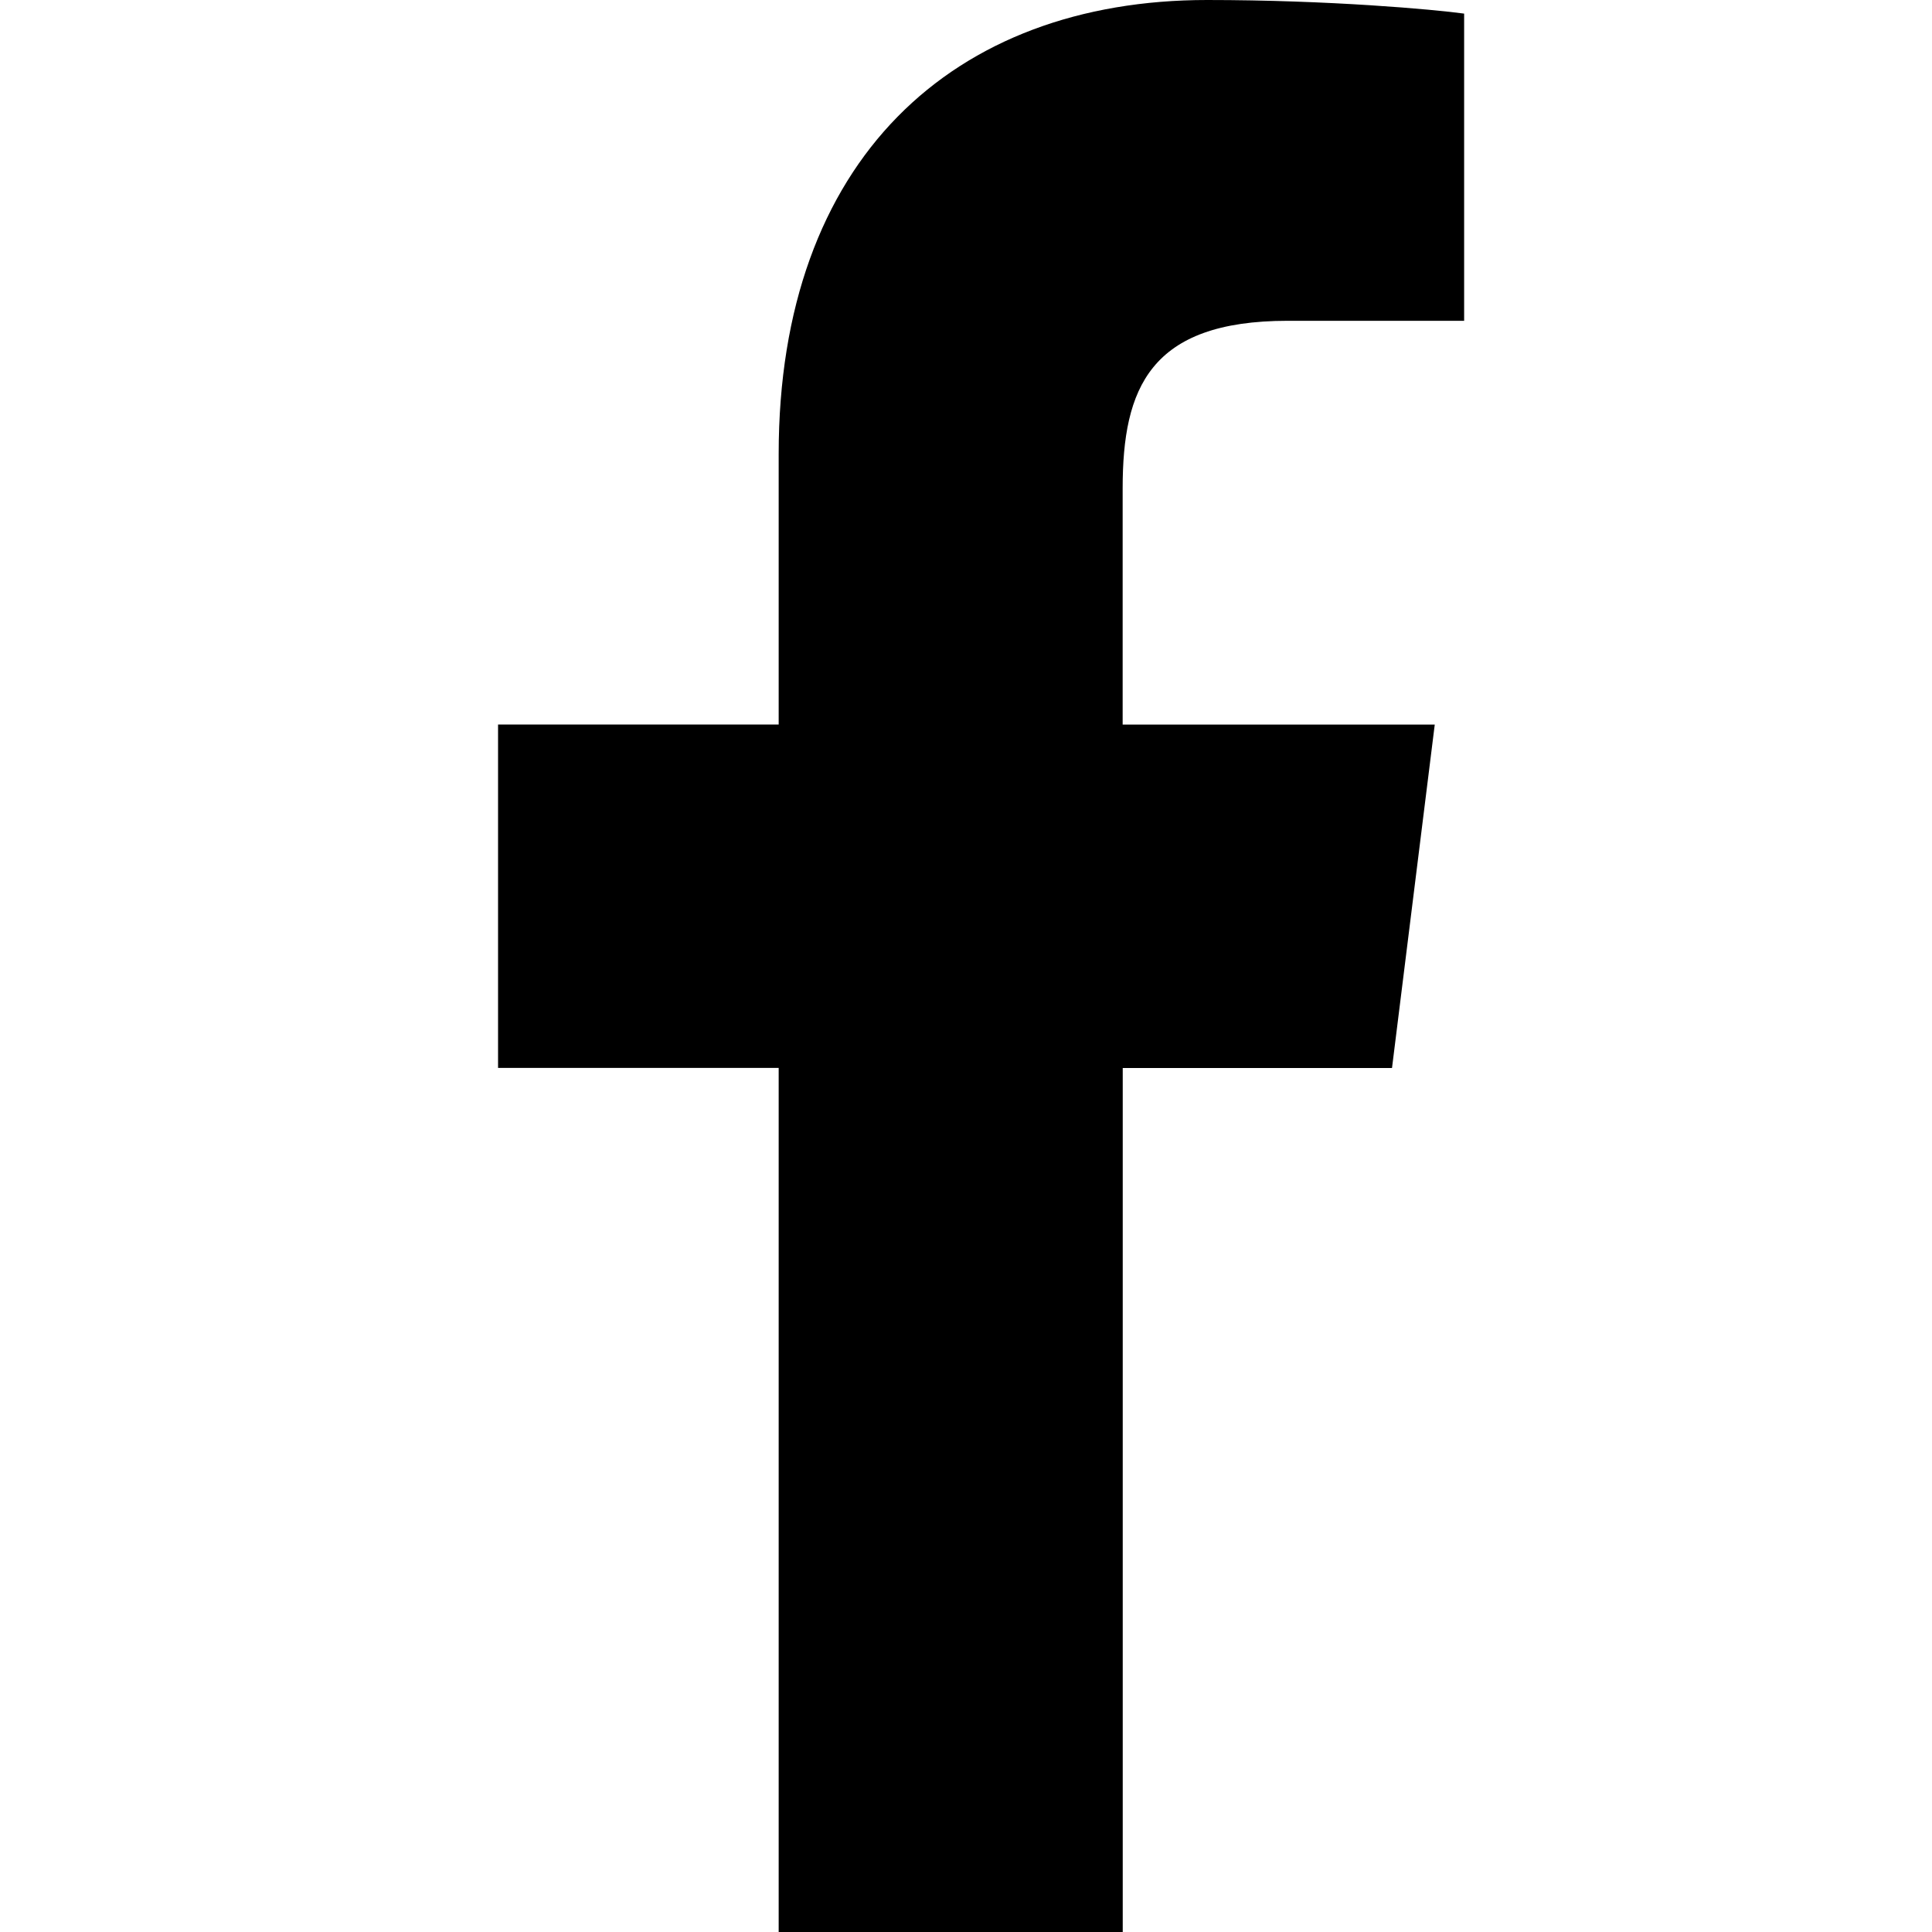
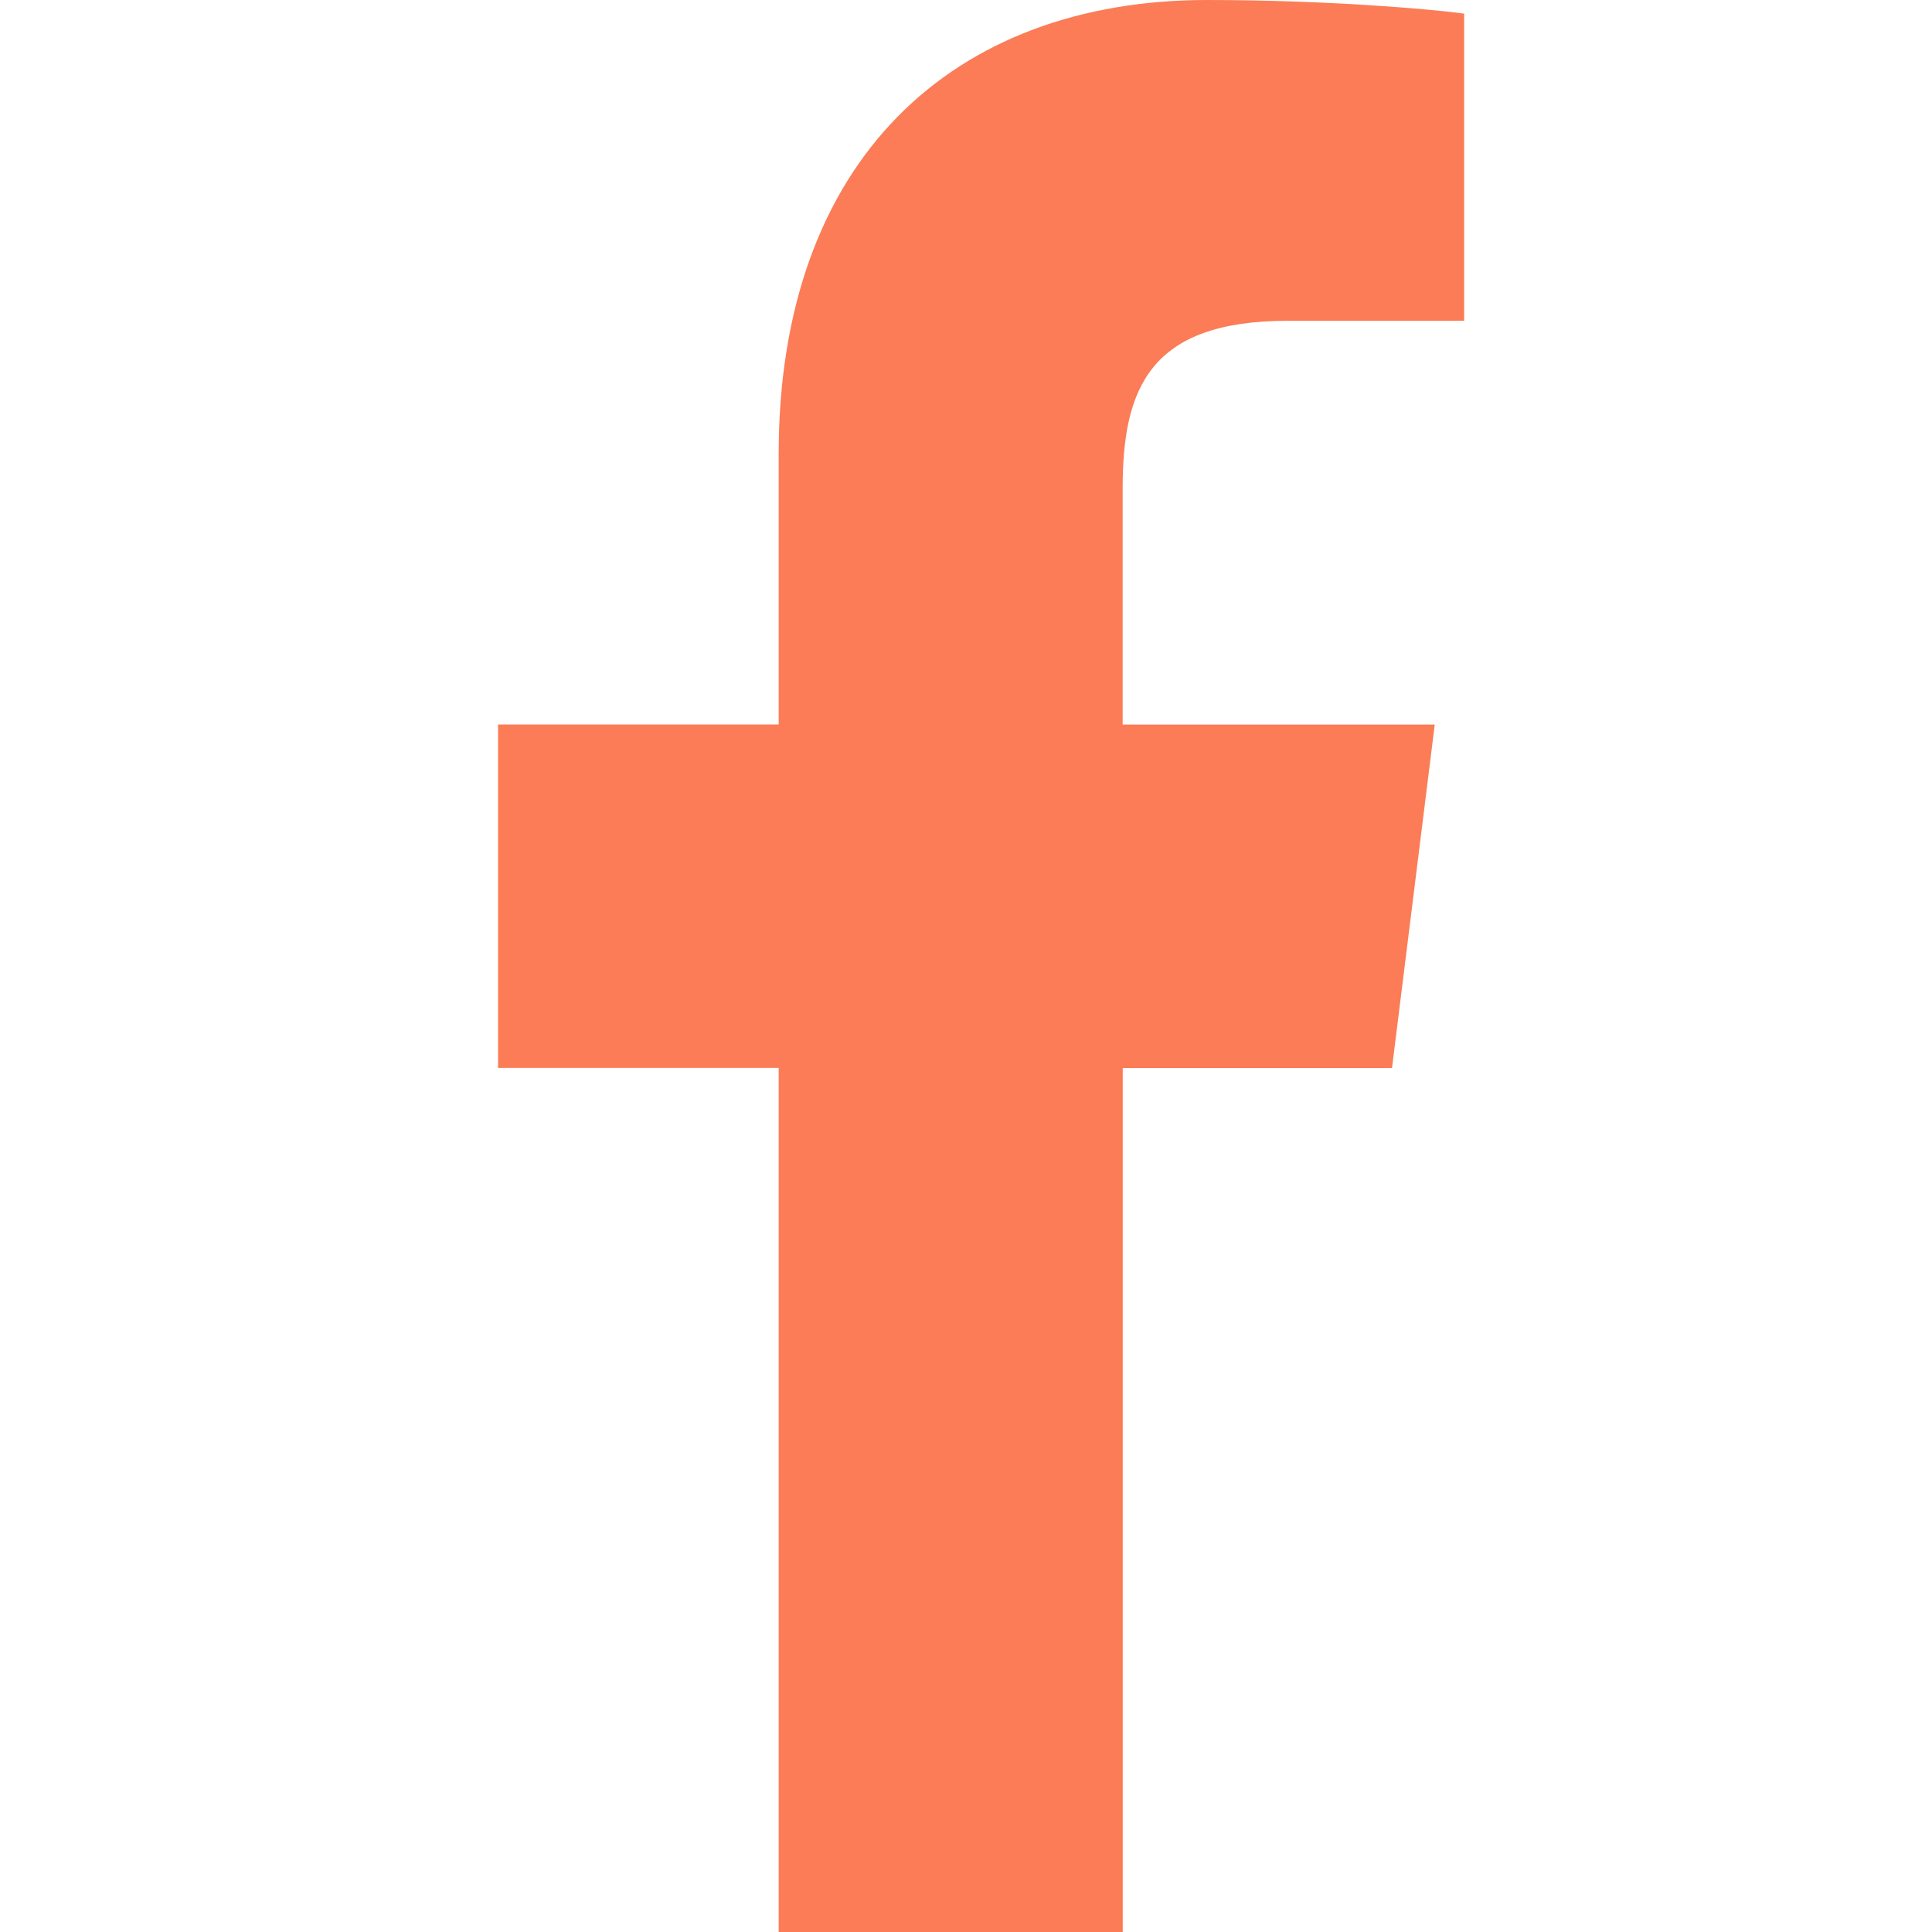
- <svg xmlns="http://www.w3.org/2000/svg" id="Bold" enable-background="new 0 0 24 24" height="512" viewBox="0 0 24 24" width="512">
+ <svg xmlns="http://www.w3.org/2000/svg" id="Bold" enable-background="new 0 0 24 24" height="512" viewBox="0 0 24 24" width="512" fill="#fb7c56">
  <path d="m15.997 3.985h2.191v-3.816c-.378-.052-1.678-.169-3.192-.169-3.159 0-5.323 1.987-5.323 5.639v3.361h-3.486v4.266h3.486v10.734h4.274v-10.733h3.345l.531-4.266h-3.877v-2.939c.001-1.233.333-2.077 2.051-2.077z" />
</svg>
